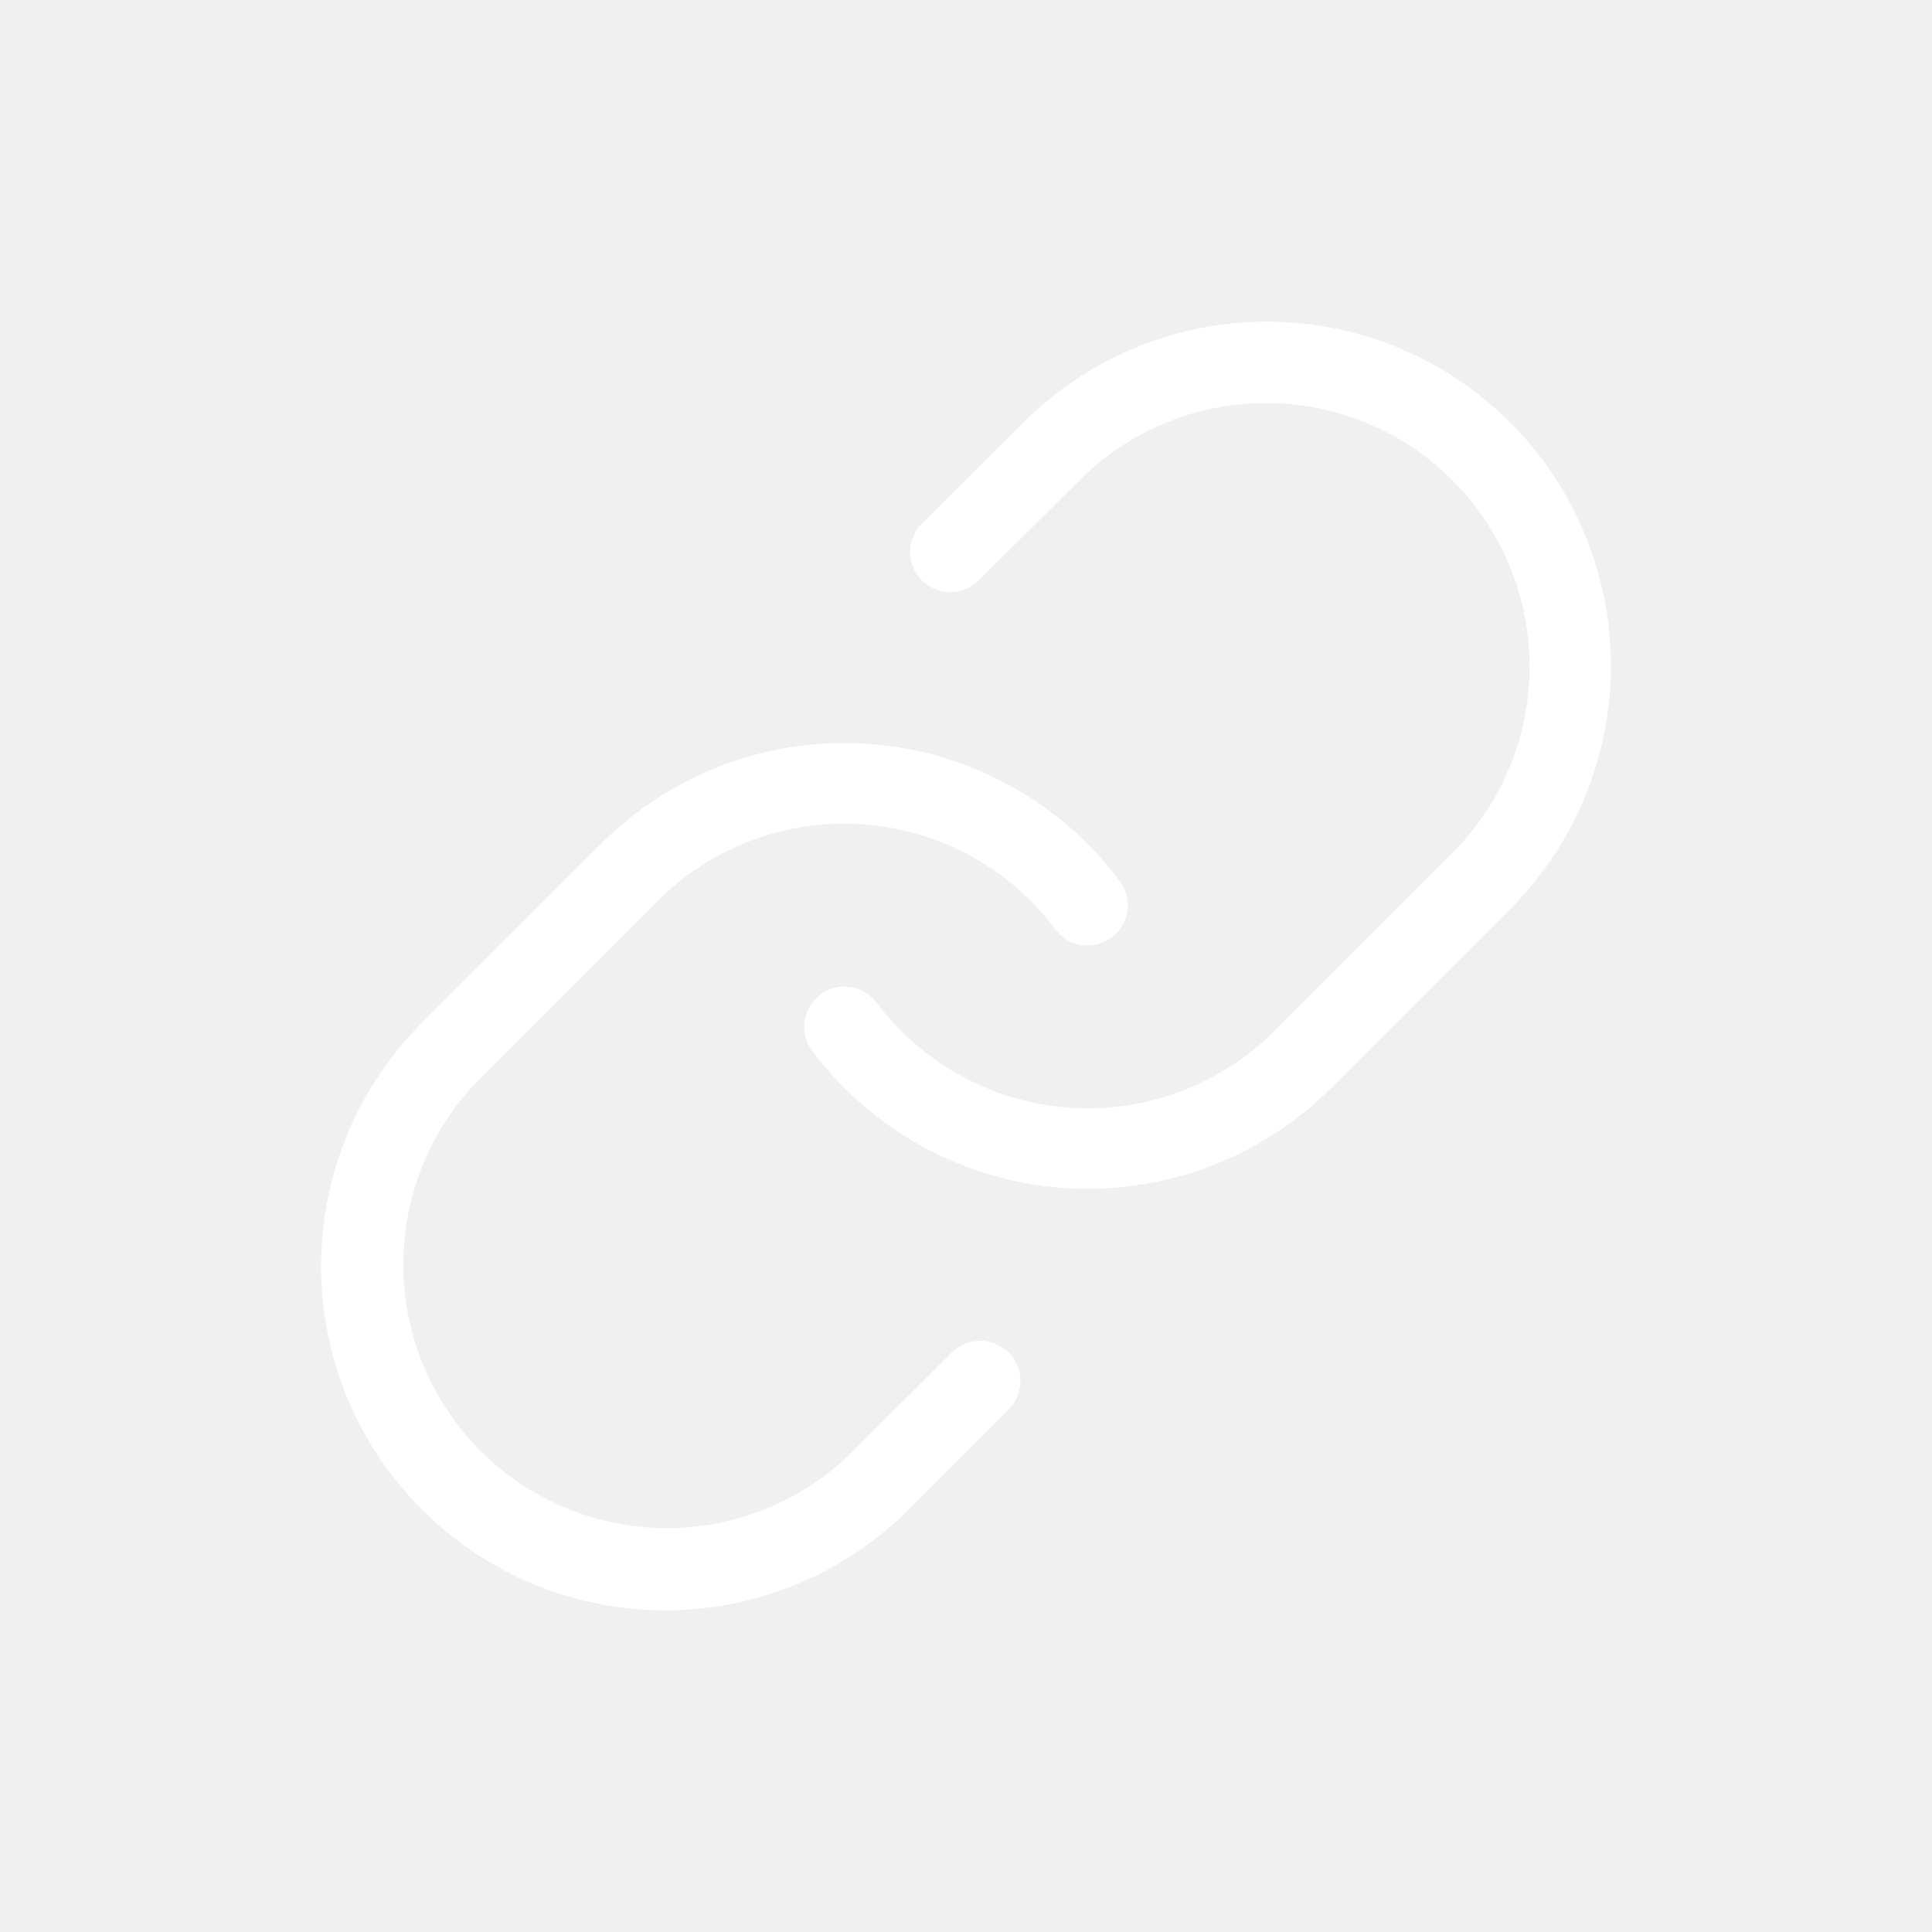
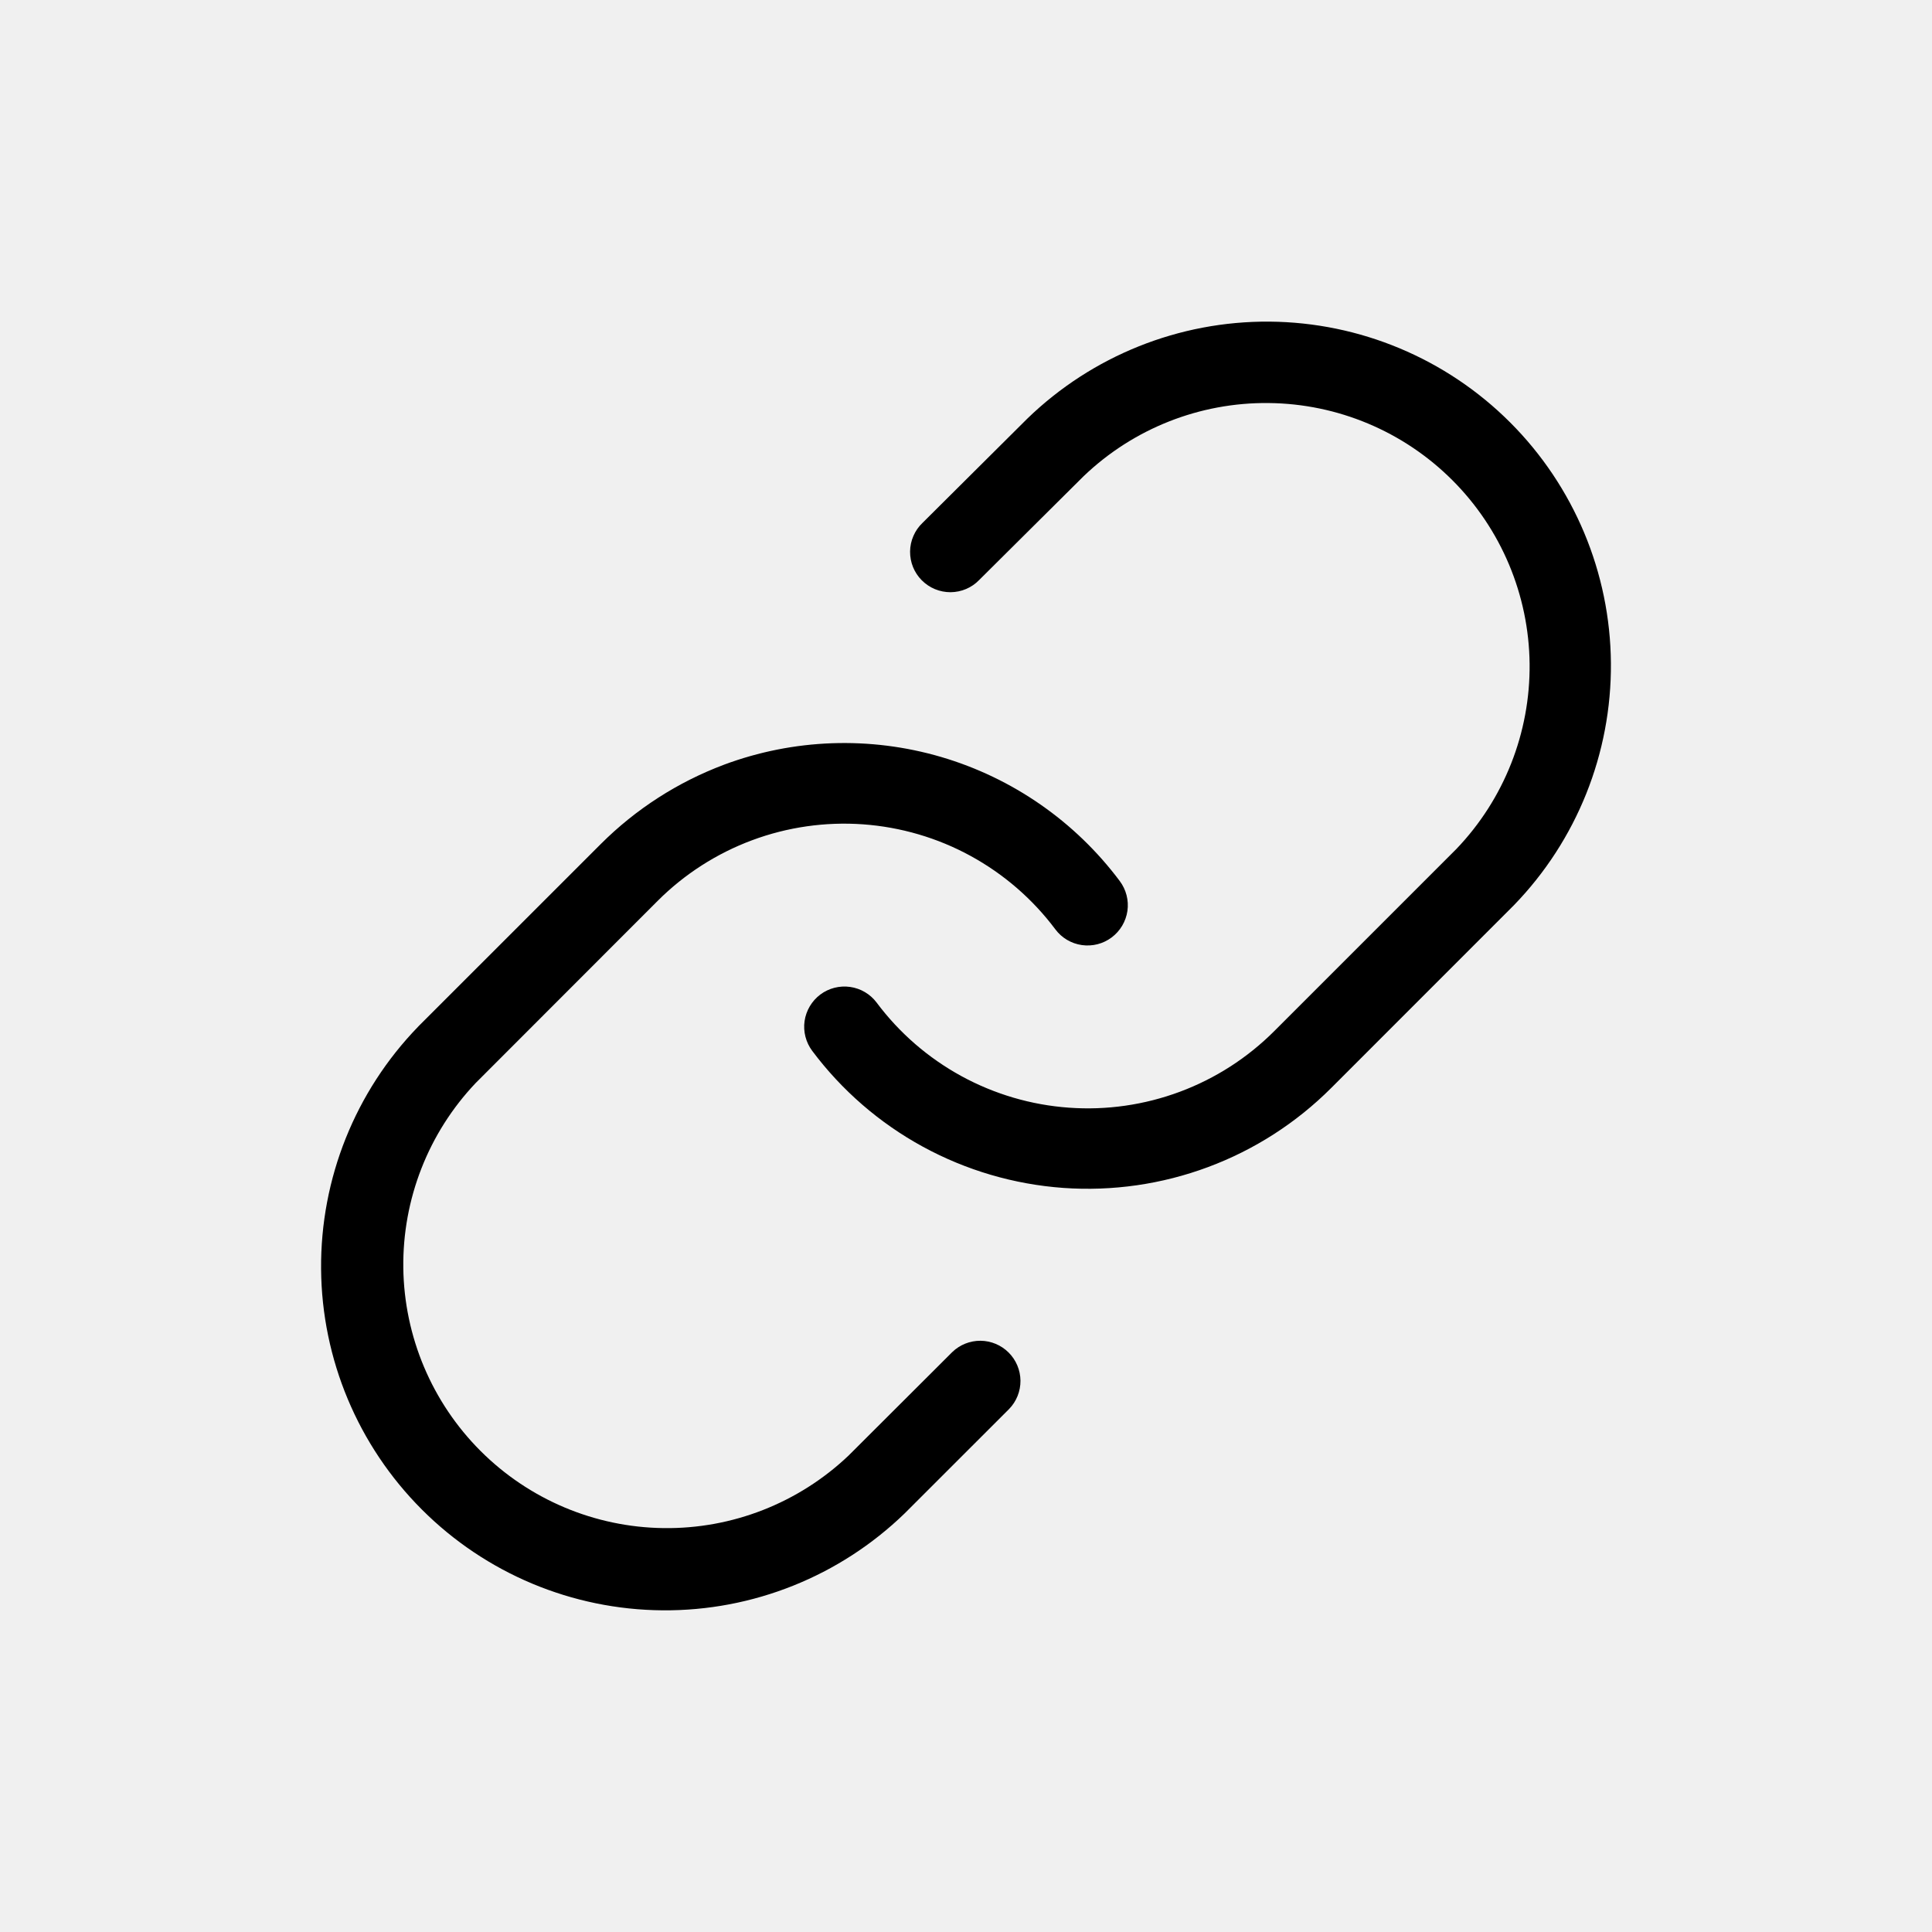
<svg xmlns="http://www.w3.org/2000/svg" width="36" height="36" viewBox="0 0 36 36" fill="none">
-   <path fill-rule="evenodd" clip-rule="evenodd" d="M19.143 7.8C20.352 6.629 21.973 5.98 23.656 5.993C25.339 6.007 26.949 6.681 28.139 7.871C29.329 9.061 30.004 10.672 30.017 12.355C30.03 14.038 29.381 15.659 28.21 16.867L28.201 16.876L24.804 20.274C24.154 20.924 23.372 21.426 22.51 21.747C21.649 22.068 20.729 22.2 19.812 22.135C18.895 22.069 18.003 21.807 17.196 21.367C16.389 20.927 15.686 20.318 15.135 19.582C15.016 19.423 14.964 19.223 14.992 19.026C15.021 18.829 15.126 18.652 15.285 18.532C15.444 18.413 15.644 18.362 15.841 18.39C16.038 18.418 16.216 18.523 16.335 18.682C16.757 19.247 17.295 19.713 17.913 20.051C18.532 20.389 19.215 20.59 19.918 20.64C20.621 20.691 21.326 20.589 21.986 20.343C22.646 20.097 23.245 19.712 23.744 19.213L27.137 15.82C28.025 14.893 28.515 13.654 28.502 12.369C28.488 11.084 27.971 9.856 27.063 8.948C26.154 8.039 24.926 7.523 23.641 7.51C22.356 7.496 21.117 7.986 20.19 8.875L18.246 10.807C18.177 10.879 18.094 10.936 18.002 10.975C17.91 11.014 17.812 11.034 17.712 11.035C17.613 11.035 17.514 11.016 17.422 10.978C17.33 10.94 17.247 10.884 17.176 10.813C17.106 10.743 17.051 10.659 17.013 10.567C16.976 10.475 16.957 10.376 16.958 10.276C16.959 10.177 16.98 10.078 17.02 9.987C17.059 9.895 17.117 9.813 17.189 9.744L19.143 7.8ZM13.488 14.25C14.787 13.765 16.207 13.715 17.537 14.105C18.867 14.496 20.035 15.307 20.865 16.417C20.984 16.576 21.036 16.776 21.008 16.973C20.979 17.17 20.874 17.348 20.715 17.467C20.556 17.587 20.356 17.638 20.159 17.61C19.962 17.582 19.784 17.477 19.665 17.317C19.243 16.753 18.704 16.287 18.086 15.949C17.468 15.611 16.784 15.411 16.081 15.36C15.379 15.31 14.673 15.411 14.013 15.657C13.353 15.903 12.753 16.288 12.255 16.786L8.865 20.179C7.983 21.108 7.499 22.345 7.515 23.626C7.532 24.906 8.048 26.13 8.954 27.036C9.859 27.941 11.083 28.458 12.364 28.474C13.645 28.491 14.881 28.006 15.81 27.124L17.744 25.194C17.885 25.057 18.074 24.982 18.271 24.983C18.468 24.985 18.656 25.064 18.795 25.203C18.934 25.342 19.013 25.53 19.015 25.727C19.016 25.924 18.941 26.113 18.804 26.254L16.857 28.2C15.648 29.371 14.027 30.02 12.344 30.006C10.661 29.993 9.051 29.319 7.861 28.128C6.671 26.938 5.996 25.328 5.983 23.645C5.97 21.962 6.618 20.341 7.79 19.132L7.798 19.123L11.196 15.726C11.847 15.076 12.629 14.573 13.489 14.25" fill="white" />
+   <path fill-rule="evenodd" clip-rule="evenodd" d="M19.143 7.8C20.352 6.629 21.973 5.98 23.656 5.993C25.339 6.007 26.949 6.681 28.139 7.871C29.329 9.061 30.004 10.672 30.017 12.355C30.03 14.038 29.381 15.659 28.21 16.867L28.201 16.876L24.804 20.274C24.154 20.924 23.372 21.426 22.51 21.747C21.649 22.068 20.729 22.2 19.812 22.135C18.895 22.069 18.003 21.807 17.196 21.367C16.389 20.927 15.686 20.318 15.135 19.582C15.016 19.423 14.964 19.223 14.992 19.026C15.021 18.829 15.126 18.652 15.285 18.532C15.444 18.413 15.644 18.362 15.841 18.39C16.038 18.418 16.216 18.523 16.335 18.682C16.757 19.247 17.295 19.713 17.913 20.051C18.532 20.389 19.215 20.59 19.918 20.64C20.621 20.691 21.326 20.589 21.986 20.343C22.646 20.097 23.245 19.712 23.744 19.213L27.137 15.82C28.025 14.893 28.515 13.654 28.502 12.369C28.488 11.084 27.971 9.856 27.063 8.948C26.154 8.039 24.926 7.523 23.641 7.51C22.356 7.496 21.117 7.986 20.19 8.875L18.246 10.807C18.177 10.879 18.094 10.936 18.002 10.975C17.91 11.014 17.812 11.034 17.712 11.035C17.613 11.035 17.514 11.016 17.422 10.978C17.33 10.94 17.247 10.884 17.176 10.813C17.106 10.743 17.051 10.659 17.013 10.567C16.976 10.475 16.957 10.376 16.958 10.276C16.959 10.177 16.98 10.078 17.02 9.987C17.059 9.895 17.117 9.813 17.189 9.744L19.143 7.8ZM13.488 14.25C14.787 13.765 16.207 13.715 17.537 14.105C18.867 14.496 20.035 15.307 20.865 16.417C20.984 16.576 21.036 16.776 21.008 16.973C20.979 17.17 20.874 17.348 20.715 17.467C20.556 17.587 20.356 17.638 20.159 17.61C19.962 17.582 19.784 17.477 19.665 17.317C19.243 16.753 18.704 16.287 18.086 15.949C17.468 15.611 16.784 15.411 16.081 15.36C15.379 15.31 14.673 15.411 14.013 15.657C13.353 15.903 12.753 16.288 12.255 16.786L8.865 20.179C7.983 21.108 7.499 22.345 7.515 23.626C7.532 24.906 8.048 26.13 8.954 27.036C9.859 27.941 11.083 28.458 12.364 28.474C13.645 28.491 14.881 28.006 15.81 27.124L17.744 25.194C17.885 25.057 18.074 24.982 18.271 24.983C18.468 24.985 18.656 25.064 18.795 25.203C18.934 25.342 19.013 25.53 19.015 25.727C19.016 25.924 18.941 26.113 18.804 26.254L16.857 28.2C15.648 29.371 14.027 30.02 12.344 30.006C10.661 29.993 9.051 29.319 7.861 28.128C6.671 26.938 5.996 25.328 5.983 23.645C5.97 21.962 6.618 20.341 7.79 19.132L7.798 19.123L11.196 15.726C11.847 15.076 12.629 14.573 13.489 14.25" fill="currentColor" />
</svg>
